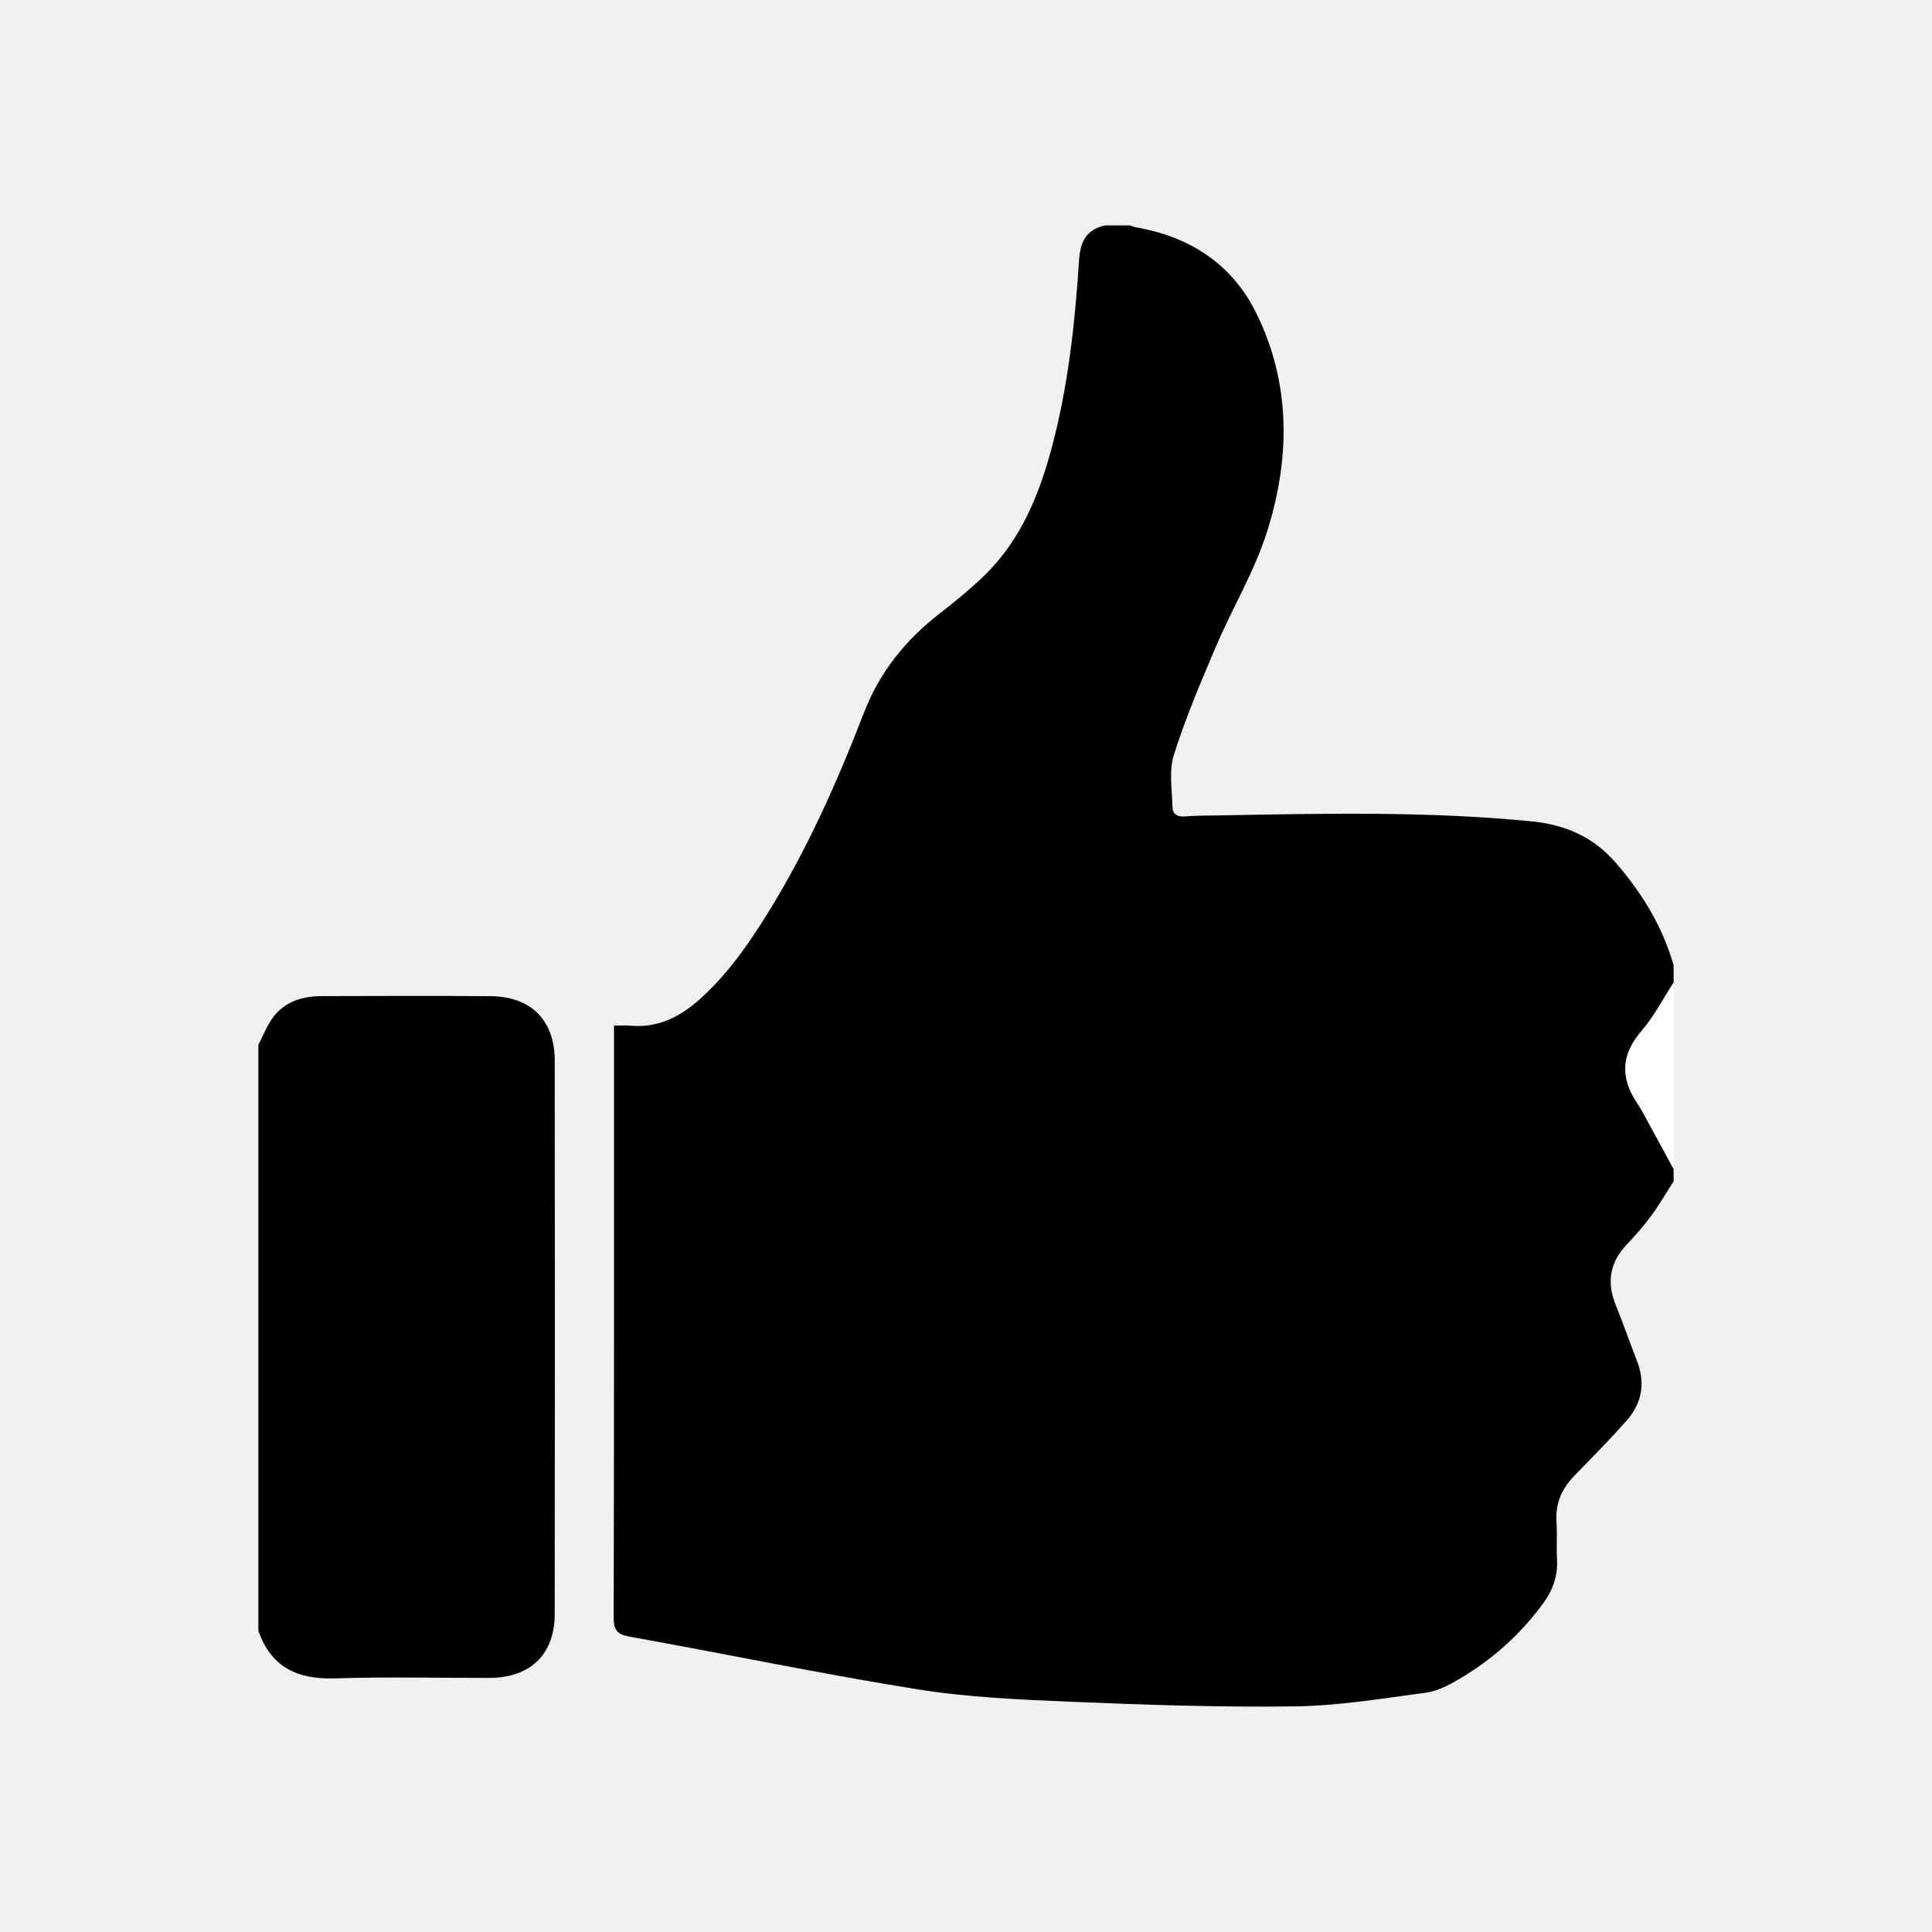
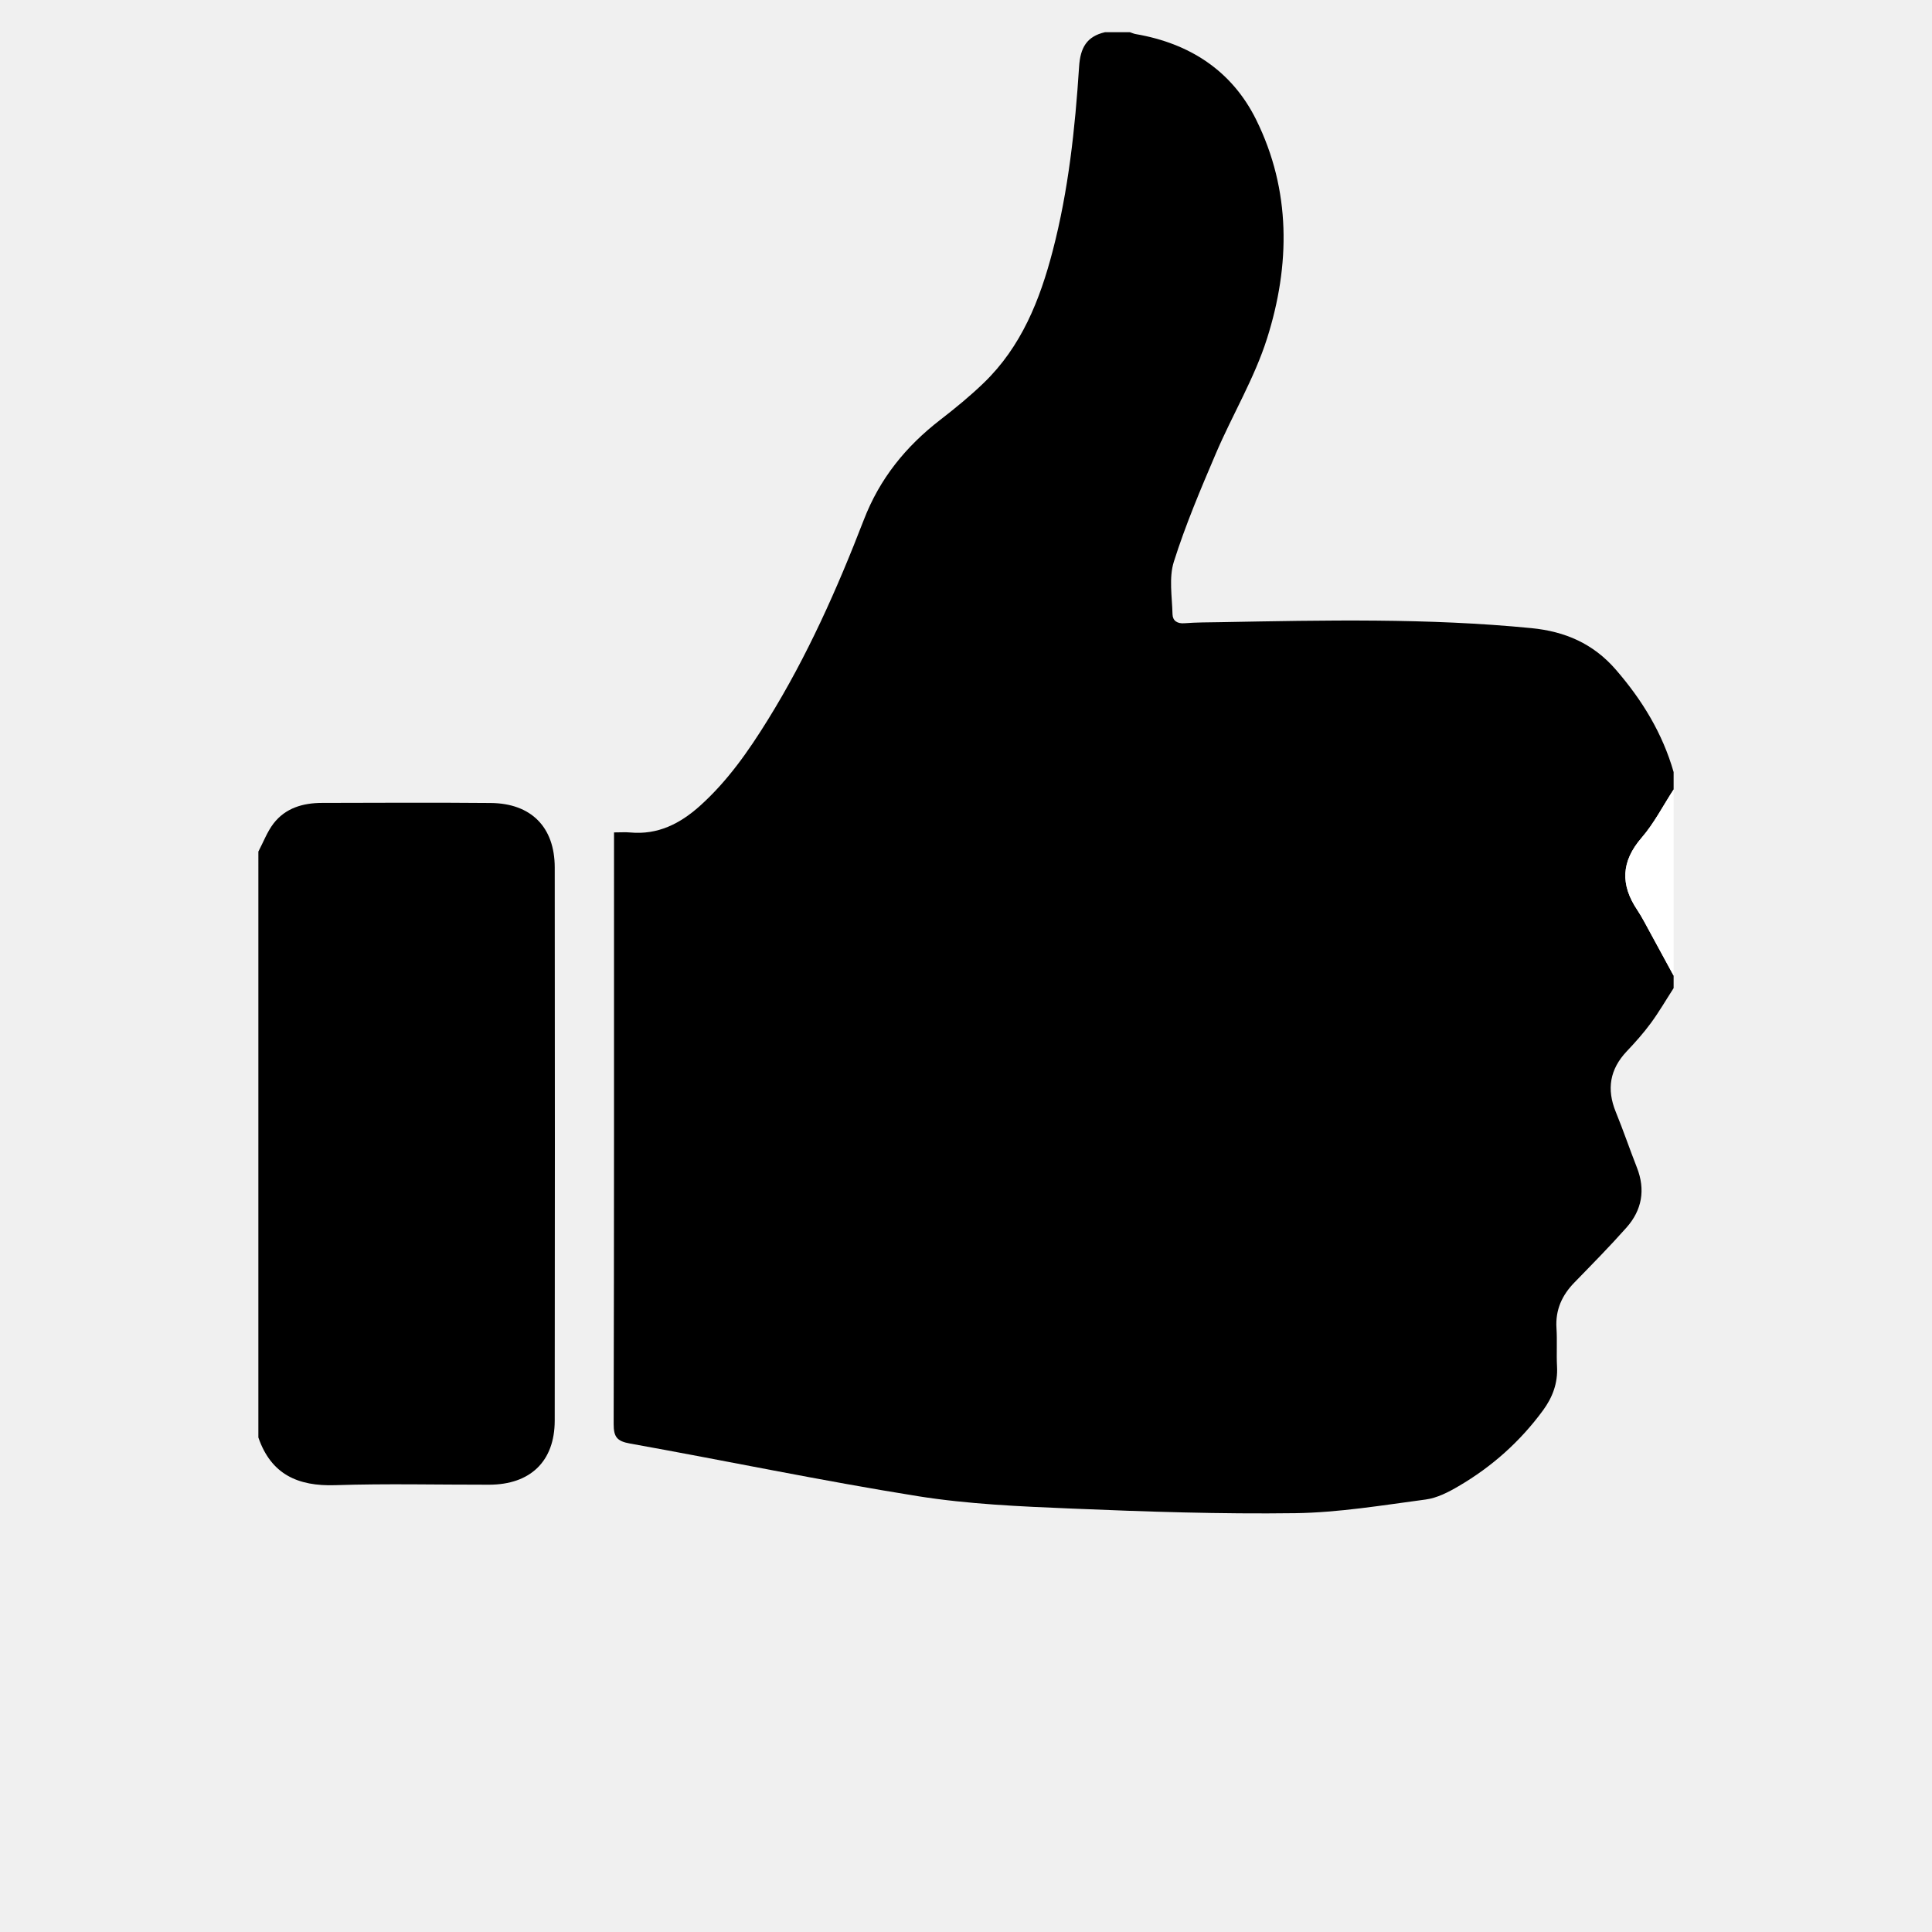
<svg xmlns="http://www.w3.org/2000/svg" version="1.1" id="Layer_1" x="0px" y="0px" width="300px" height="300px" viewBox="0 0 300 300" style="enable-background:new 0 0 300 300;" xml:space="preserve">
  <g id="Restricted">
</g>
  <g id="Help">
    <g>
-       <path d="M259.879,181.505c0,0.638,0,1.284,0,1.93c-1.171,1.814-2.257,3.693-3.534,5.428c-1.137,1.551-2.43,2.999-3.752,4.393    c-2.628,2.787-3.135,5.875-1.696,9.402c1.161,2.844,2.152,5.761,3.278,8.63c1.36,3.452,0.794,6.609-1.615,9.327    c-2.594,2.926-5.349,5.716-8.076,8.52c-1.939,1.983-2.978,4.263-2.795,7.097c0.127,1.984-0.021,3.979,0.086,5.969    c0.139,2.573-0.699,4.789-2.188,6.815c-3.547,4.83-7.938,8.744-13.09,11.751c-1.582,0.935-3.35,1.843-5.124,2.078    c-6.728,0.896-13.486,2.024-20.244,2.12c-11.551,0.155-23.117-0.227-34.663-0.712c-8.012-0.332-16.085-0.674-23.986-1.935    c-14.942-2.387-29.772-5.499-44.666-8.169c-2.029-0.36-2.528-1.04-2.524-3.036c0.073-29.73,0.055-59.472,0.055-89.213    c0-0.807,0-1.618,0-2.644c1.019,0,1.777-0.058,2.522,0.011c4.283,0.395,7.732-1.364,10.812-4.125    c4.307-3.862,7.564-8.541,10.58-13.414c6.073-9.802,10.738-20.293,14.875-31.01c2.475-6.415,6.521-11.395,11.869-15.527    c2.33-1.803,4.626-3.684,6.748-5.728c5.848-5.638,8.73-12.882,10.722-20.546c2.436-9.357,3.465-18.935,4.087-28.543    c0.188-2.948,1.168-4.717,4.032-5.375c1.284,0,2.569,0,3.855,0c0.301,0.099,0.594,0.24,0.903,0.293    c8.372,1.437,14.945,5.686,18.712,13.307c5.417,10.966,5.293,22.556,1.692,33.936c-1.955,6.18-5.39,11.88-7.954,17.885    c-2.359,5.527-4.717,11.086-6.526,16.806c-0.787,2.493-0.273,5.42-0.207,8.147c0.021,0.995,0.709,1.495,1.855,1.404    c1.855-0.146,3.722-0.134,5.583-0.167c16.113-0.295,32.224-0.653,48.306,0.928c5.221,0.515,9.58,2.396,13.083,6.432    c4.094,4.718,7.261,9.894,8.985,15.918c0,0.899,0,1.799,0,2.698c-1.639,2.516-3.027,5.251-4.974,7.501    c-3.191,3.689-3.294,7.291-0.68,11.2c0.391,0.586,0.747,1.194,1.085,1.818C256.84,175.903,258.356,178.706,259.879,181.505z" />
-       <path style="fill-rule:evenodd;clip-rule:evenodd;" d="M40.121,162.228c0.773-1.461,1.361-3.062,2.355-4.357    c1.862-2.412,4.578-3.189,7.519-3.196c8.735-0.021,17.46-0.065,26.195,0.013c6.271,0.049,9.941,3.734,9.948,10    c0.029,28.639,0.032,57.279-0.002,85.917c-0.008,6.318-3.796,9.93-10.183,9.939c-7.964,0.012-15.933-0.187-23.889,0.073    c-5.811,0.195-9.97-1.681-11.944-7.405C40.121,222.885,40.121,192.556,40.121,162.228z" />
-       <path style="fill-rule:evenodd;clip-rule:evenodd;fill:#FFFFFF;" d="M259.879,181.505c-1.522-2.8-3.039-5.603-4.568-8.399    c-0.338-0.624-0.694-1.232-1.085-1.818c-2.614-3.91-2.512-7.511,0.68-11.2c1.946-2.25,3.335-4.985,4.974-7.501    C259.879,162.228,259.879,171.868,259.879,181.505z" />
+       <path d="M259.879,151.505c0,0.638,0,1.284,0,1.93c-1.171,1.814-2.257,3.693-3.534,5.428c-1.137,1.551-2.43,2.999-3.752,4.393    c-2.628,2.787-3.135,5.875-1.696,9.402c1.161,2.844,2.152,5.761,3.278,8.63c1.36,3.452,0.794,6.609-1.615,9.327    c-2.594,2.926-5.349,5.716-8.076,8.52c-1.939,1.983-2.978,4.263-2.795,7.097c0.127,1.984-0.021,3.979,0.086,5.969    c0.139,2.573-0.699,4.789-2.188,6.815c-3.547,4.83-7.938,8.744-13.09,11.751c-1.582,0.935-3.35,1.843-5.124,2.078    c-6.728,0.896-13.486,2.024-20.244,2.12c-11.551,0.155-23.117-0.227-34.663-0.712c-8.012-0.332-16.085-0.674-23.986-1.935    c-14.942-2.387-29.772-5.499-44.666-8.169c-2.029-0.36-2.528-1.04-2.524-3.036c0.073-29.73,0.055-59.472,0.055-89.213    c0-0.807,0-1.618,0-2.644c1.019,0,1.777-0.058,2.522,0.011c4.283,0.395,7.732-1.364,10.812-4.125    c4.307-3.862,7.564-8.541,10.58-13.414c6.073-9.802,10.738-20.293,14.875-31.01c2.475-6.415,6.521-11.395,11.869-15.527    c2.33-1.803,4.626-3.684,6.748-5.728c5.848-5.638,8.73-12.882,10.722-20.546c2.436-9.357,3.465-18.935,4.087-28.543    c0.188-2.948,1.168-4.717,4.032-5.375c1.284,0,2.569,0,3.855,0c0.301,0.099,0.594,0.24,0.903,0.293    c8.372,1.437,14.945,5.686,18.712,13.307c5.417,10.966,5.293,22.556,1.692,33.936c-1.955,6.18-5.39,11.88-7.954,17.885    c-2.359,5.527-4.717,11.086-6.526,16.806c-0.787,2.493-0.273,5.42-0.207,8.147c0.021,0.995,0.709,1.495,1.855,1.404    c1.855-0.146,3.722-0.134,5.583-0.167c16.113-0.295,32.224-0.653,48.306,0.928c5.221,0.515,9.58,2.396,13.083,6.432    c4.094,4.718,7.261,9.894,8.985,15.918c0,0.899,0,1.799,0,2.698c-1.639,2.516-3.027,5.251-4.974,7.501    c-3.191,3.689-3.294,7.291-0.68,11.2c0.391,0.586,0.747,1.194,1.085,1.818C256.84,145.903,258.356,148.706,259.879,151.505z" />
+       <path style="fill-rule:evenodd;clip-rule:evenodd;" d="M40.121,132.228c0.773-1.461,1.361-3.062,2.355-4.357    c1.862-2.412,4.578-3.189,7.519-3.196c8.735-0.021,17.46-0.065,26.195,0.013c6.271,0.049,9.941,3.734,9.948,10    c0.029,28.639,0.032,57.279-0.002,85.917c-0.008,6.318-3.796,9.93-10.183,9.939c-7.964,0.012-15.933-0.187-23.889,0.073    c-5.811,0.195-9.97-1.681-11.944-7.405C40.121,192.885,40.121,162.556,40.121,132.228z" />
+       <path style="fill-rule:evenodd;clip-rule:evenodd;fill:#FFFFFF;" d="M259.879,151.505c-1.522-2.8-3.039-5.603-4.568-8.399    c-0.338-0.624-0.694-1.232-1.085-1.818c-2.614-3.91-2.512-7.511,0.68-11.2c1.946-2.25,3.335-4.985,4.974-7.501    C259.879,132.228,259.879,141.868,259.879,151.505z" />
    </g>
  </g>
</svg>
